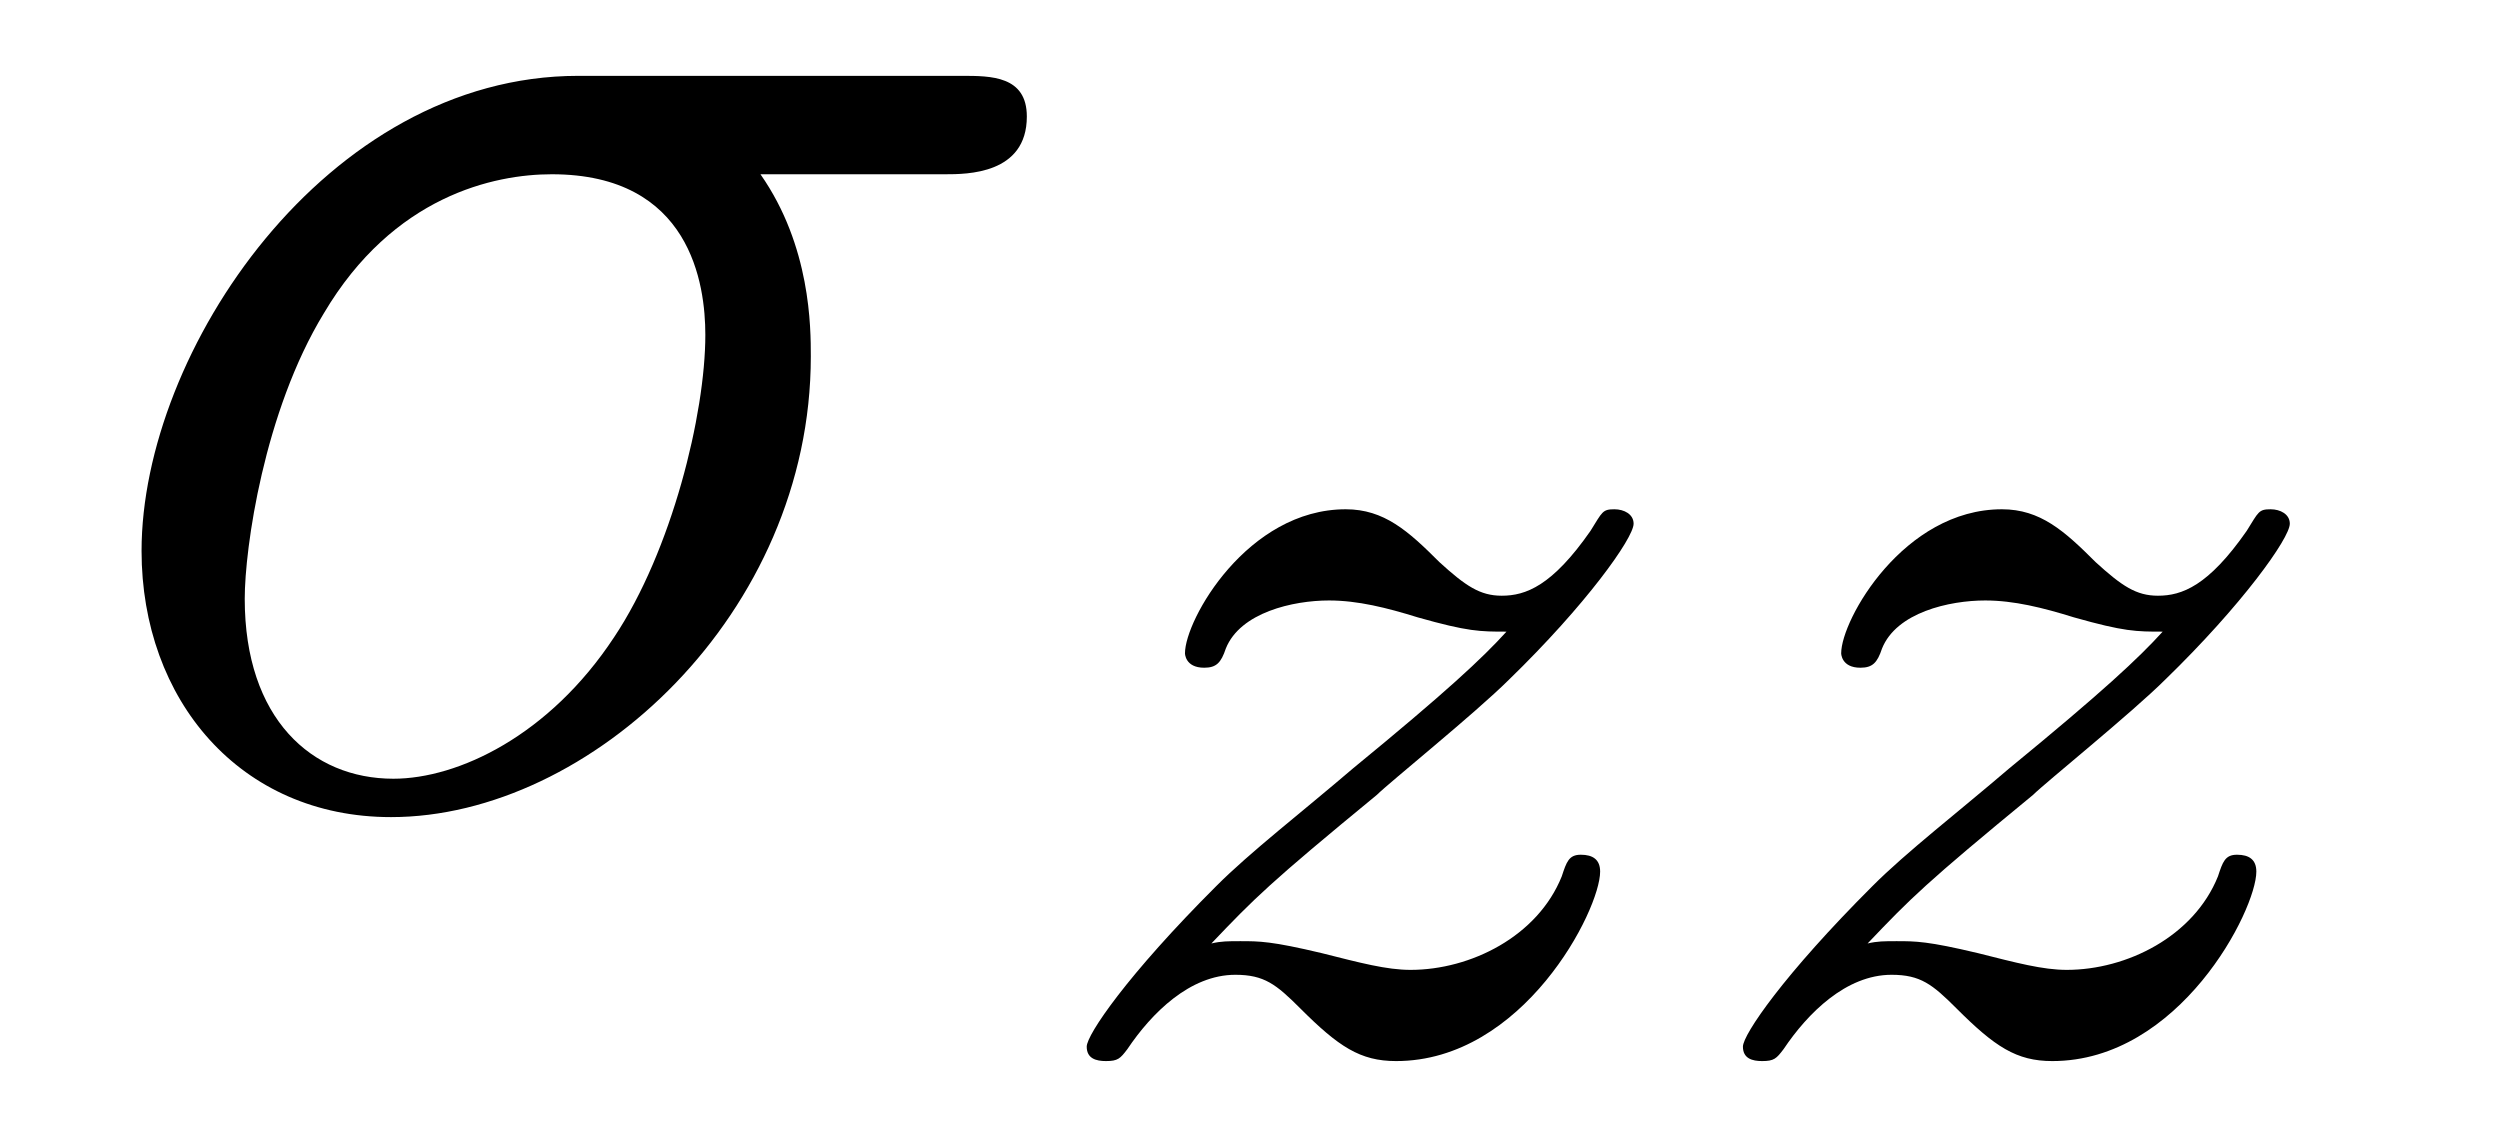
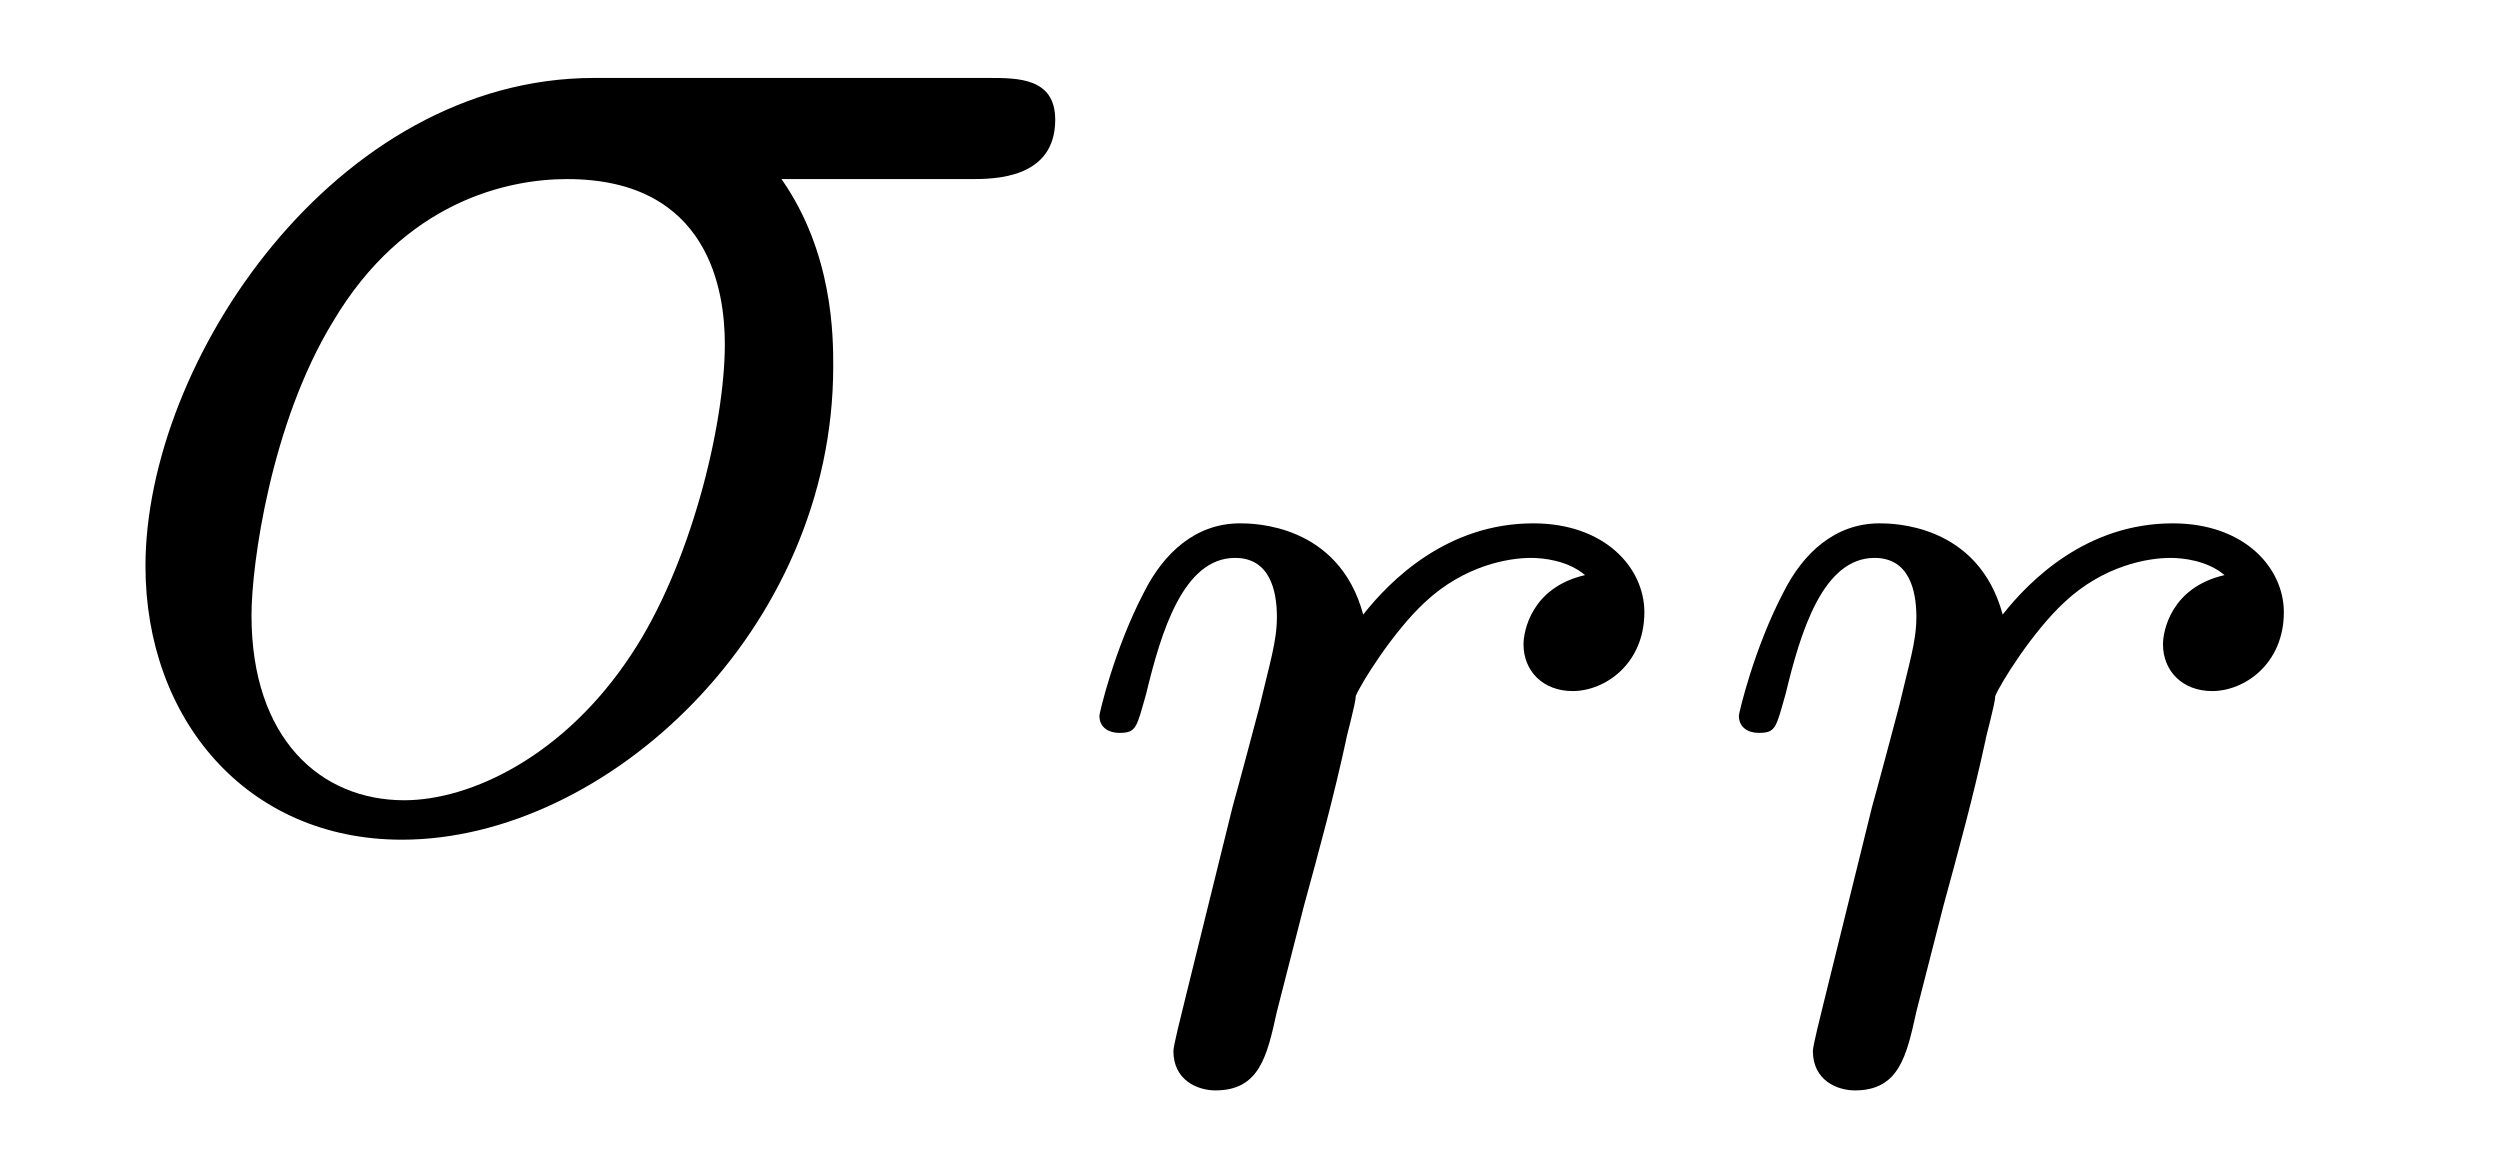
- <svg xmlns="http://www.w3.org/2000/svg" xmlns:xlink="http://www.w3.org/1999/xlink" viewBox="0 0 16.283 7.333" version="1.2">
+ <svg xmlns="http://www.w3.org/2000/svg" xmlns:xlink="http://www.w3.org/1999/xlink" viewBox="0 0 15.845 7.333" version="1.2">
  <defs>
    <g>
      <symbol overflow="visible" id="glyph0-0">
        <path style="stroke:none;" d="" />
      </symbol>
      <symbol overflow="visible" id="glyph0-1">
        <path style="stroke:none;" d="M 5.656 -4.062 C 5.797 -4.062 6.188 -4.062 6.188 -4.438 C 6.188 -4.703 5.953 -4.703 5.766 -4.703 L 3.266 -4.703 C 1.625 -4.703 0.422 -2.906 0.422 -1.609 C 0.422 -0.641 1.062 0.125 2.047 0.125 C 3.344 0.125 4.781 -1.203 4.781 -2.875 C 4.781 -3.062 4.781 -3.594 4.453 -4.062 Z M 2.062 -0.125 C 1.531 -0.125 1.094 -0.516 1.094 -1.297 C 1.094 -1.625 1.219 -2.516 1.609 -3.156 C 2.062 -3.922 2.719 -4.062 3.094 -4.062 C 4 -4.062 4.094 -3.344 4.094 -3.016 C 4.094 -2.5 3.875 -1.609 3.5 -1.047 C 3.078 -0.406 2.484 -0.125 2.062 -0.125 Z M 2.062 -0.125 " />
      </symbol>
      <symbol overflow="visible" id="glyph1-0">
        <path style="stroke:none;" d="" />
      </symbol>
      <symbol overflow="visible" id="glyph1-1">
-         <path style="stroke:none;" d="M 1.156 -0.688 C 1.438 -0.984 1.531 -1.078 2.234 -1.656 C 2.312 -1.734 2.875 -2.188 3.094 -2.406 C 3.594 -2.891 3.906 -3.328 3.906 -3.422 C 3.906 -3.484 3.844 -3.516 3.781 -3.516 C 3.703 -3.516 3.703 -3.5 3.625 -3.375 C 3.375 -3.016 3.203 -2.953 3.047 -2.953 C 2.906 -2.953 2.812 -3.016 2.641 -3.172 C 2.438 -3.375 2.281 -3.516 2.031 -3.516 C 1.391 -3.516 0.984 -2.797 0.984 -2.578 C 0.984 -2.578 0.984 -2.484 1.109 -2.484 C 1.188 -2.484 1.219 -2.516 1.25 -2.609 C 1.344 -2.844 1.688 -2.922 1.922 -2.922 C 2.109 -2.922 2.297 -2.875 2.5 -2.812 C 2.828 -2.719 2.906 -2.719 3.078 -2.719 C 2.922 -2.547 2.688 -2.328 2.078 -1.828 C 1.75 -1.547 1.406 -1.281 1.188 -1.062 C 0.609 -0.484 0.344 -0.094 0.344 -0.016 C 0.344 0.062 0.406 0.078 0.469 0.078 C 0.547 0.078 0.562 0.062 0.609 0 C 0.766 -0.234 1.016 -0.484 1.312 -0.484 C 1.5 -0.484 1.578 -0.422 1.734 -0.266 C 1.984 -0.016 2.125 0.078 2.359 0.078 C 3.188 0.078 3.688 -0.906 3.688 -1.156 C 3.688 -1.234 3.641 -1.266 3.562 -1.266 C 3.484 -1.266 3.469 -1.219 3.438 -1.125 C 3.281 -0.734 2.844 -0.516 2.453 -0.516 C 2.297 -0.516 2.125 -0.562 1.875 -0.625 C 1.547 -0.703 1.469 -0.703 1.344 -0.703 C 1.266 -0.703 1.219 -0.703 1.156 -0.688 Z M 1.156 -0.688 " />
+         <path style="stroke:none;" d="M 1.531 -1.094 C 1.625 -1.438 1.719 -1.781 1.797 -2.141 C 1.797 -2.156 1.859 -2.375 1.859 -2.422 C 1.891 -2.5 2.094 -2.828 2.297 -3.016 C 2.547 -3.25 2.828 -3.297 2.969 -3.297 C 3.047 -3.297 3.203 -3.281 3.312 -3.188 C 2.969 -3.109 2.922 -2.828 2.922 -2.75 C 2.922 -2.578 3.047 -2.453 3.234 -2.453 C 3.438 -2.453 3.688 -2.625 3.688 -2.953 C 3.688 -3.234 3.438 -3.516 2.984 -3.516 C 2.438 -3.516 2.078 -3.156 1.906 -2.938 C 1.75 -3.516 1.203 -3.516 1.125 -3.516 C 0.844 -3.516 0.641 -3.328 0.516 -3.078 C 0.328 -2.719 0.234 -2.312 0.234 -2.297 C 0.234 -2.219 0.297 -2.188 0.359 -2.188 C 0.469 -2.188 0.469 -2.219 0.531 -2.438 C 0.625 -2.828 0.766 -3.297 1.094 -3.297 C 1.312 -3.297 1.359 -3.094 1.359 -2.922 C 1.359 -2.766 1.312 -2.625 1.25 -2.359 C 1.234 -2.297 1.109 -1.828 1.078 -1.719 L 0.781 -0.516 C 0.75 -0.391 0.703 -0.203 0.703 -0.172 C 0.703 0.016 0.859 0.078 0.969 0.078 C 1.25 0.078 1.297 -0.141 1.359 -0.422 Z M 1.531 -1.094 " />
      </symbol>
    </g>
  </defs>
  <g id="surface1">
    <g style="fill:rgb(0%,0%,0%);fill-opacity:1;">
      <use xlink:href="#glyph0-1" x="0.5" y="5.197" />
    </g>
    <g style="fill:rgb(0%,0%,0%);fill-opacity:1;">
      <use xlink:href="#glyph1-1" x="6.734" y="6.833" />
    </g>
    <g style="fill:rgb(0%,0%,0%);fill-opacity:1;">
-       <use xlink:href="#glyph1-1" x="11.008" y="6.833" />
+       <use xlink:href="#glyph1-1" x="10.787" y="6.833" />
    </g>
  </g>
</svg>
